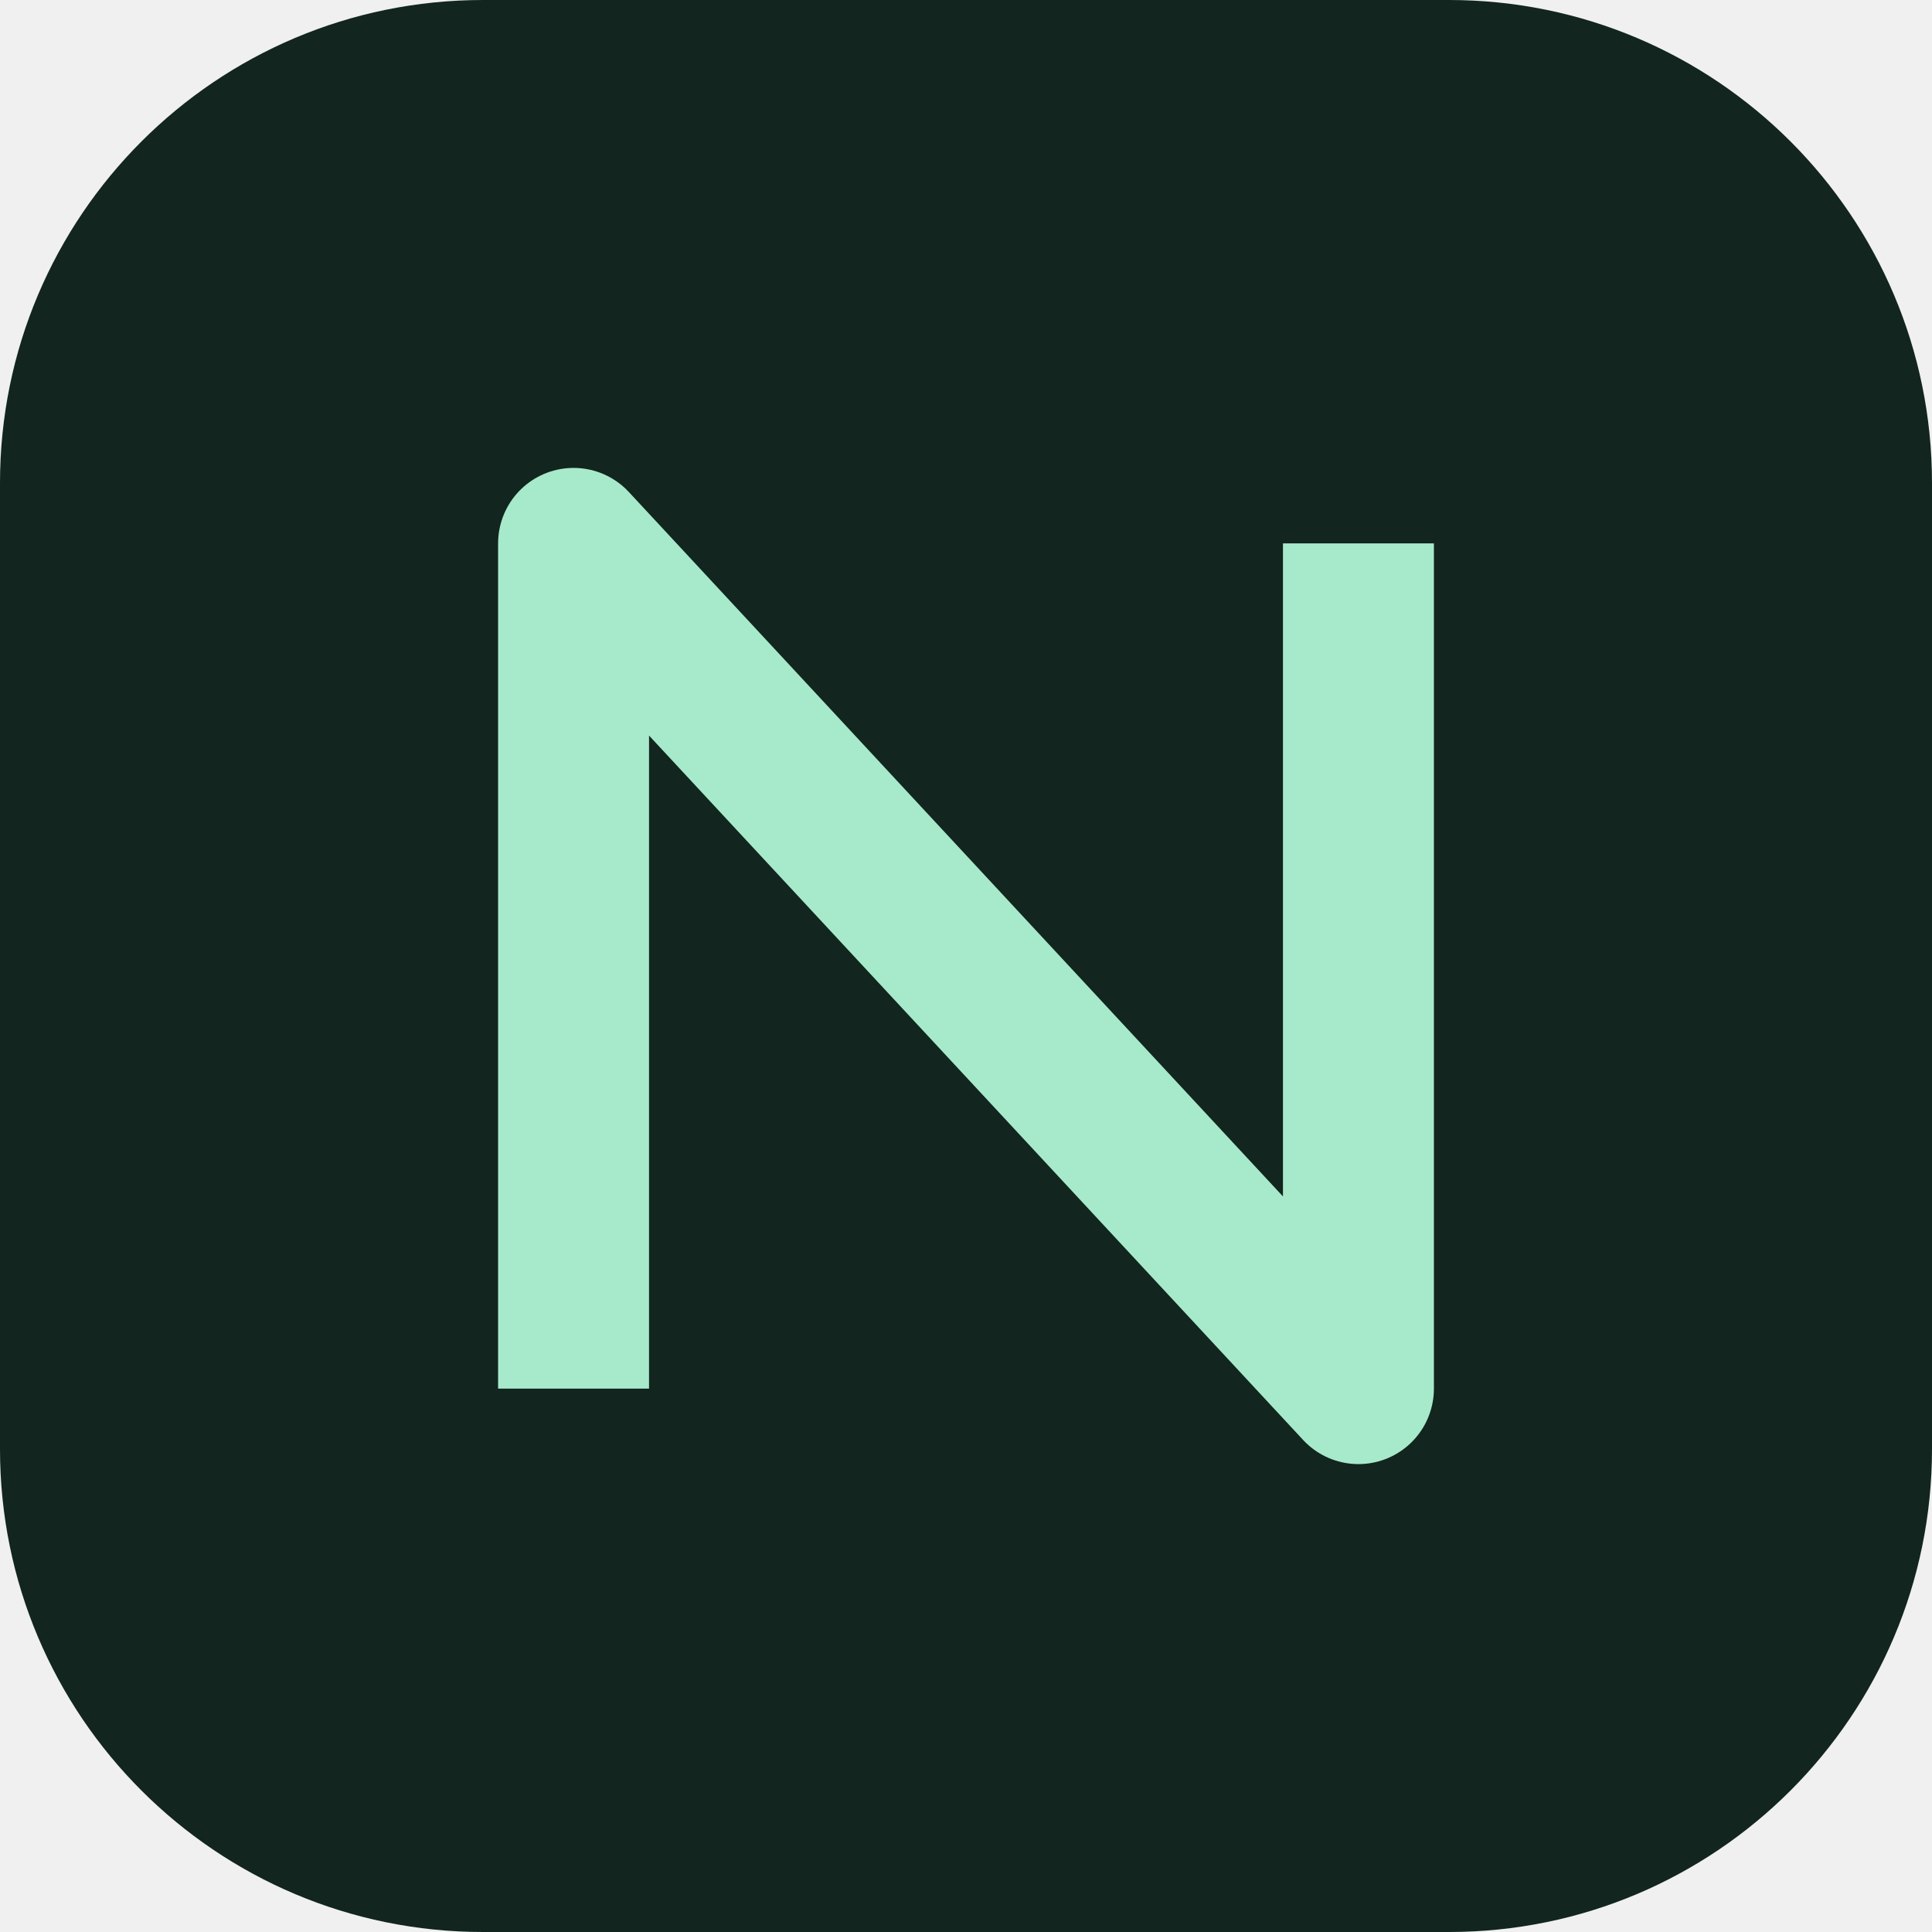
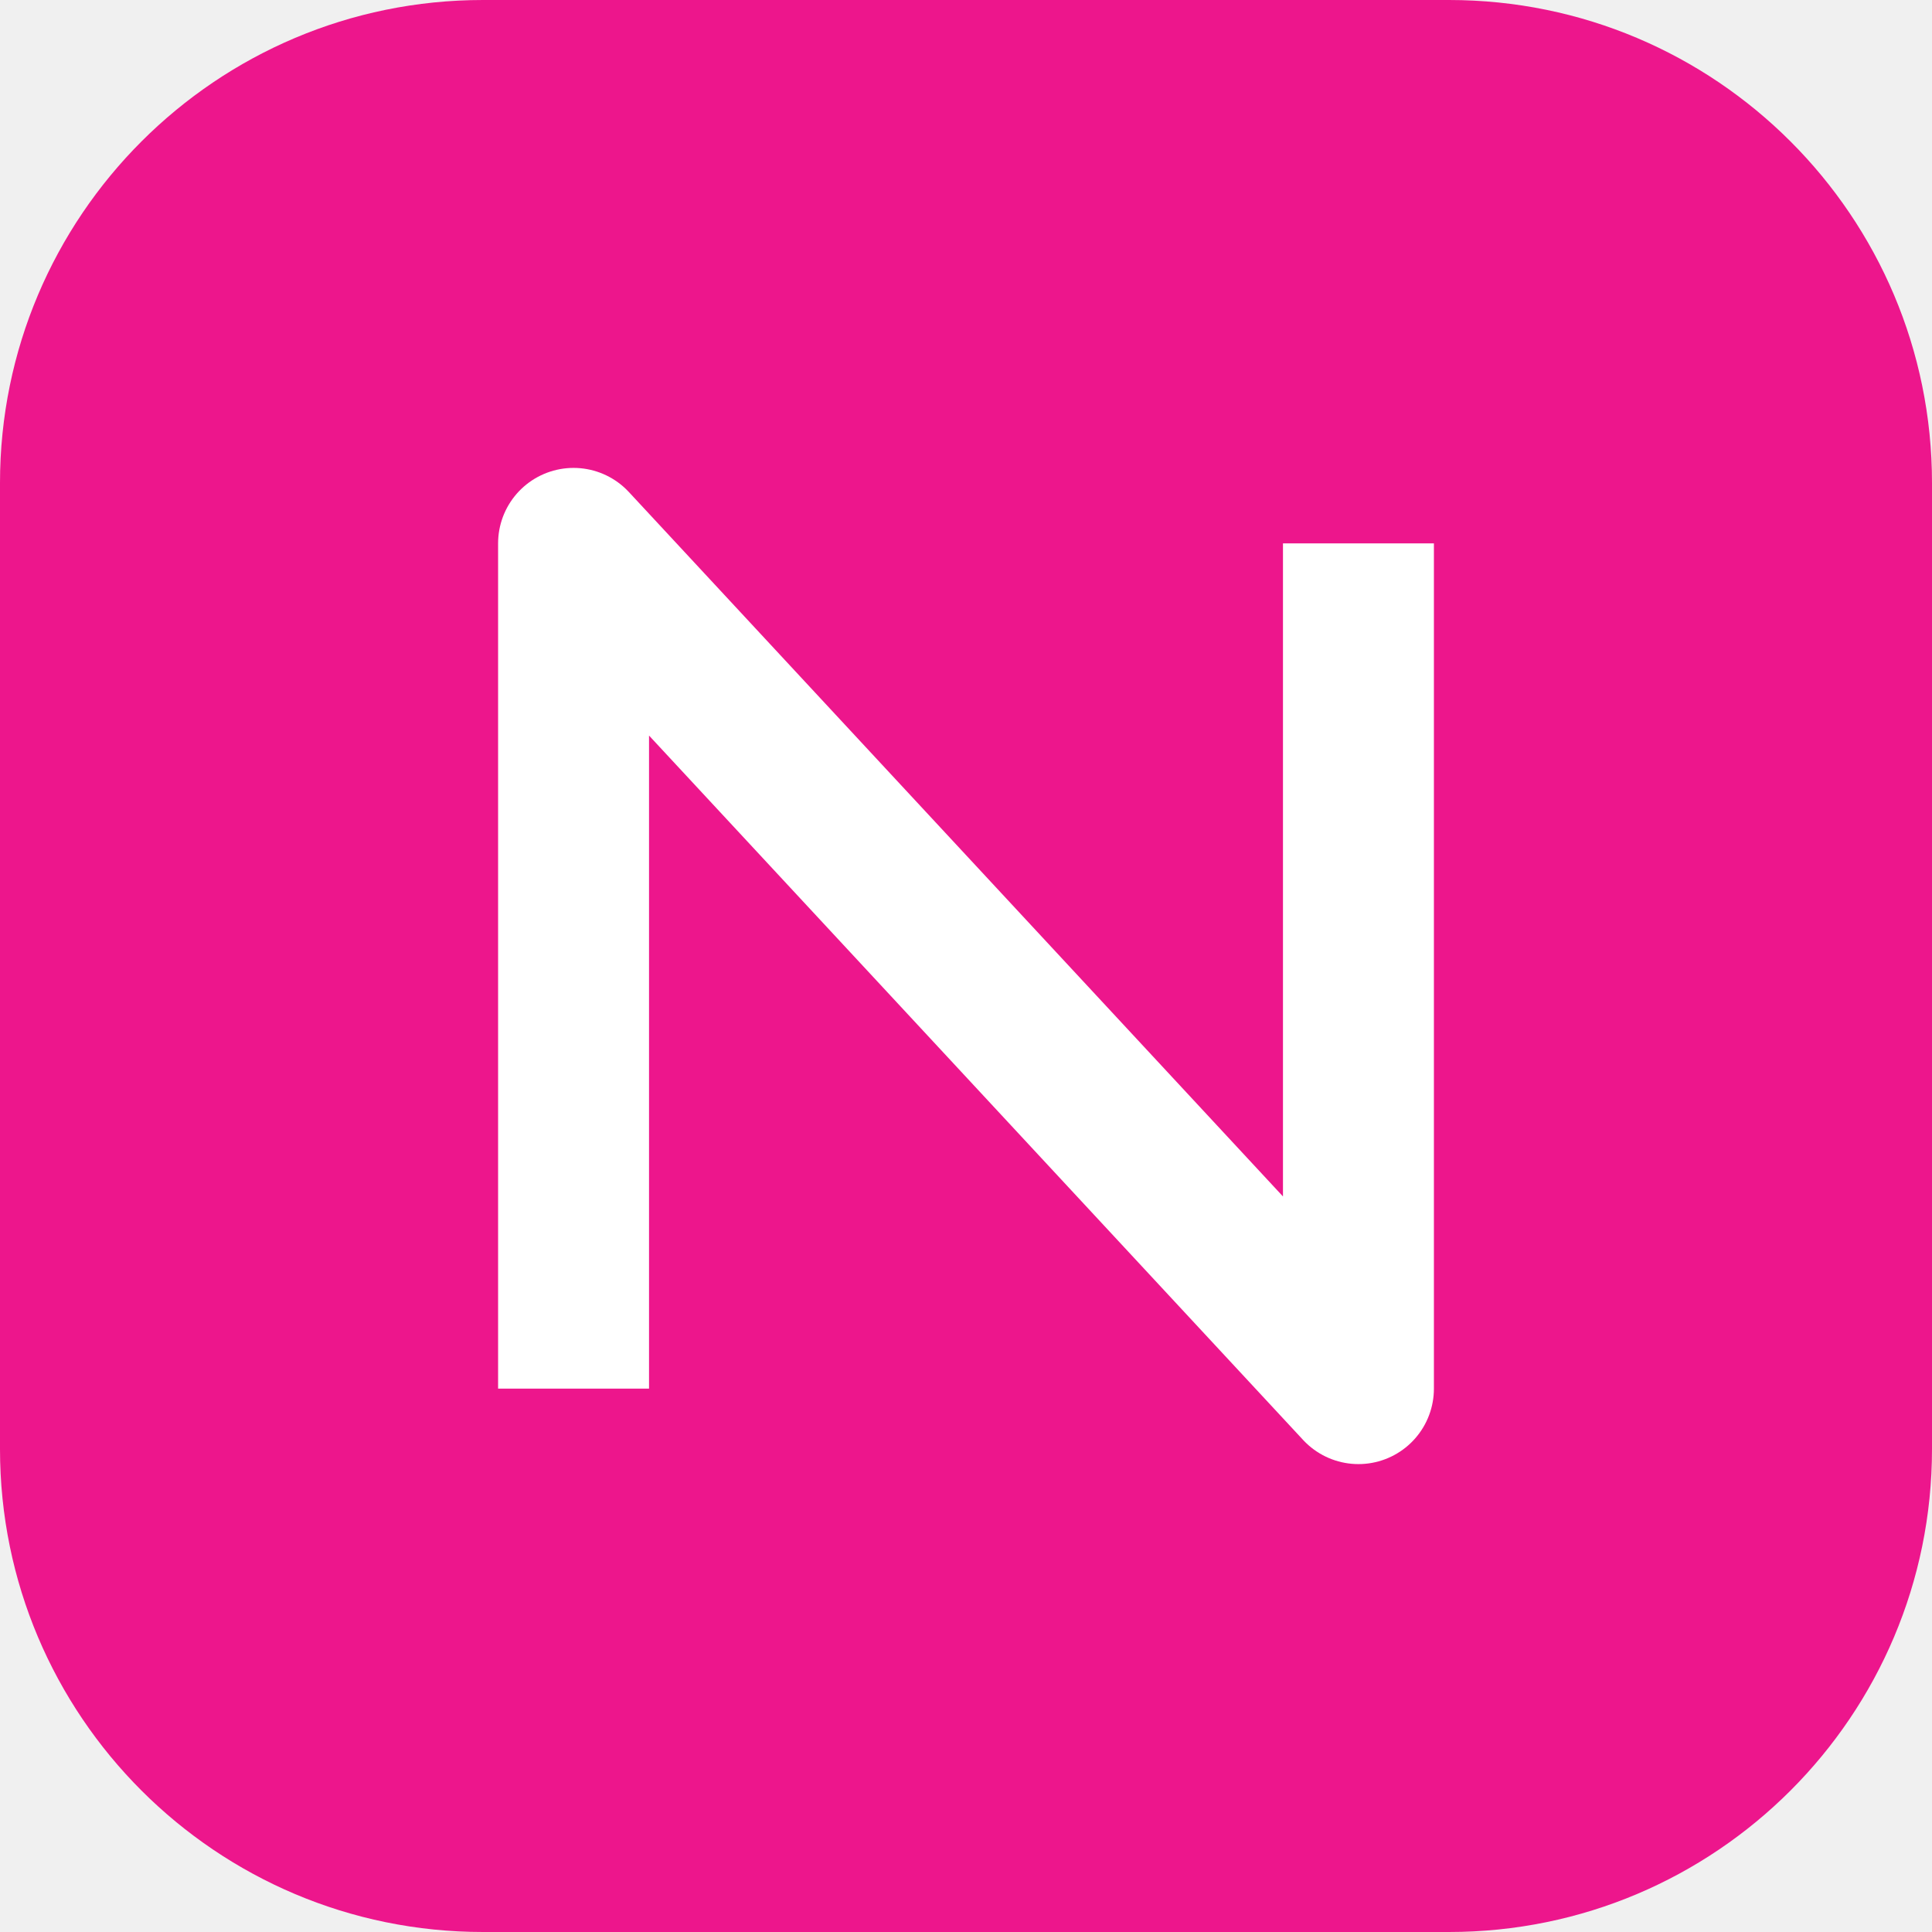
<svg xmlns="http://www.w3.org/2000/svg" viewBox="0 0 64 64">
-   <rect width="64" height="64" rx="16" fill="#12251f" />
-   <path d="M19 46V18l26 28V18" stroke="#a7eacb" fill="none" stroke-width="5" stroke-linejoin="round" />
+   <rect width="64" height="64" rx="16" fill="#ed168c" />
+   <path d="M19 46V18l26 28V18" stroke="#ffffff" fill="none" stroke-width="5" stroke-linejoin="round" />
</svg>
